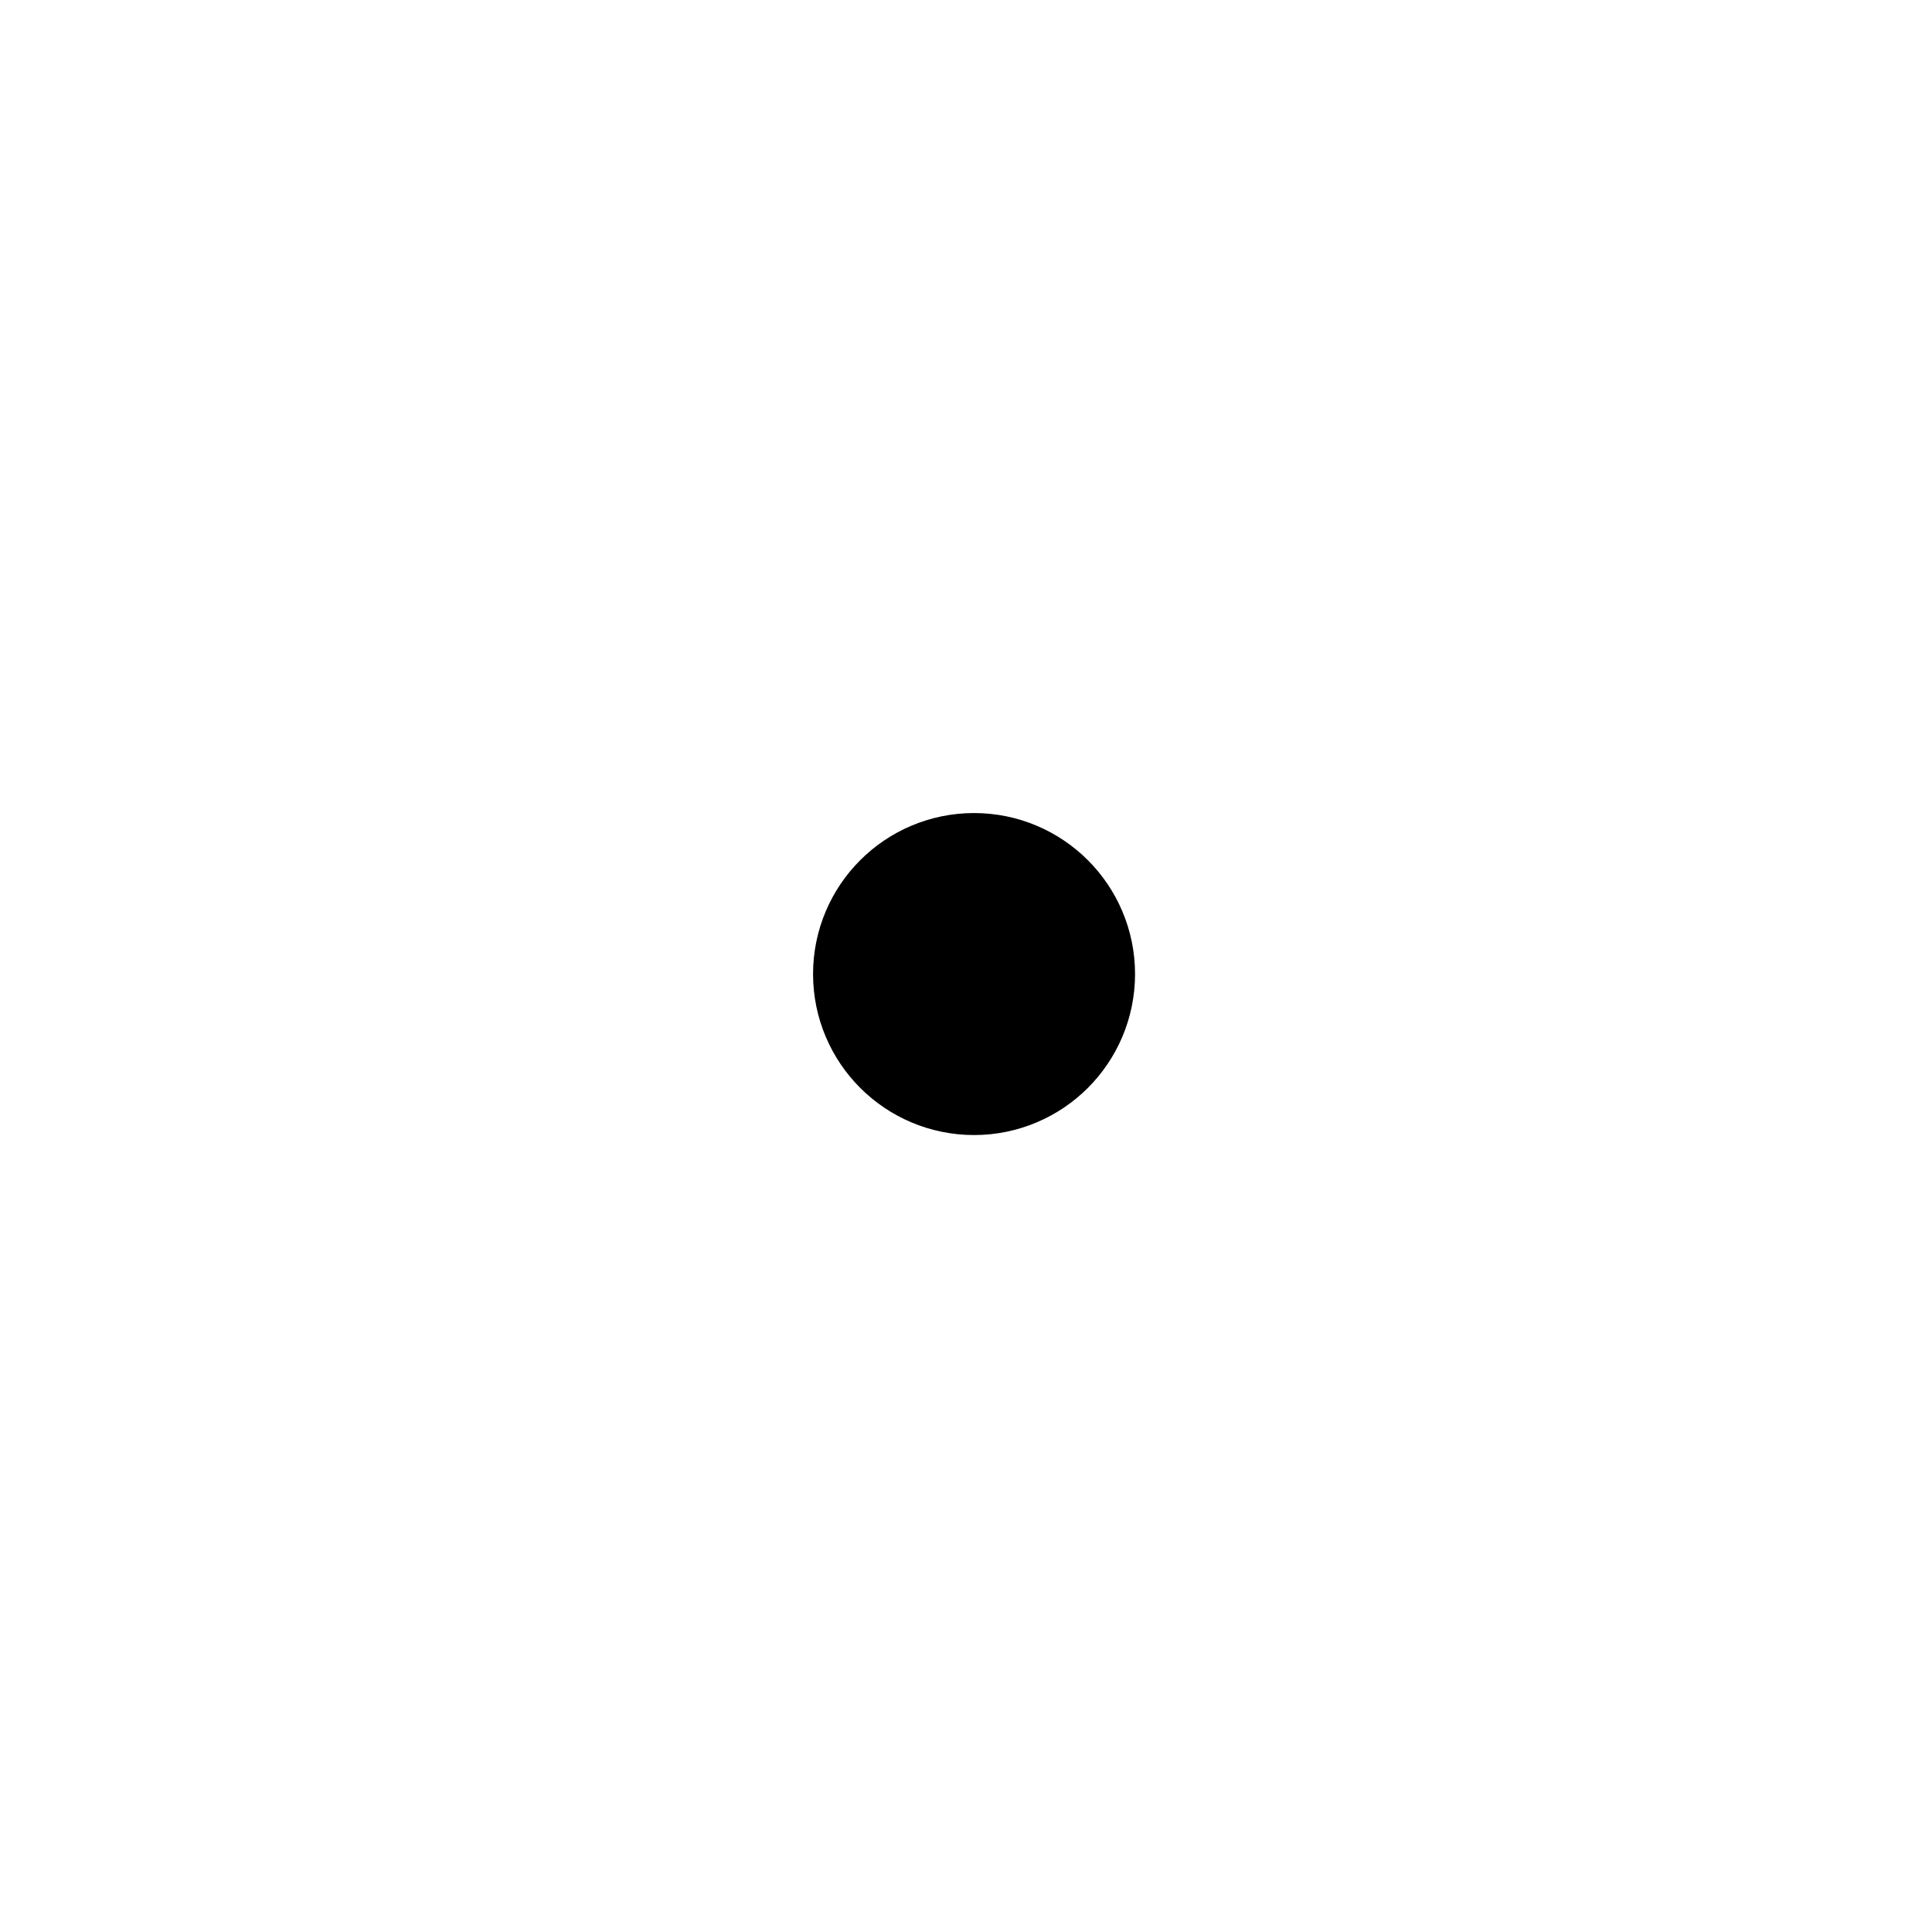
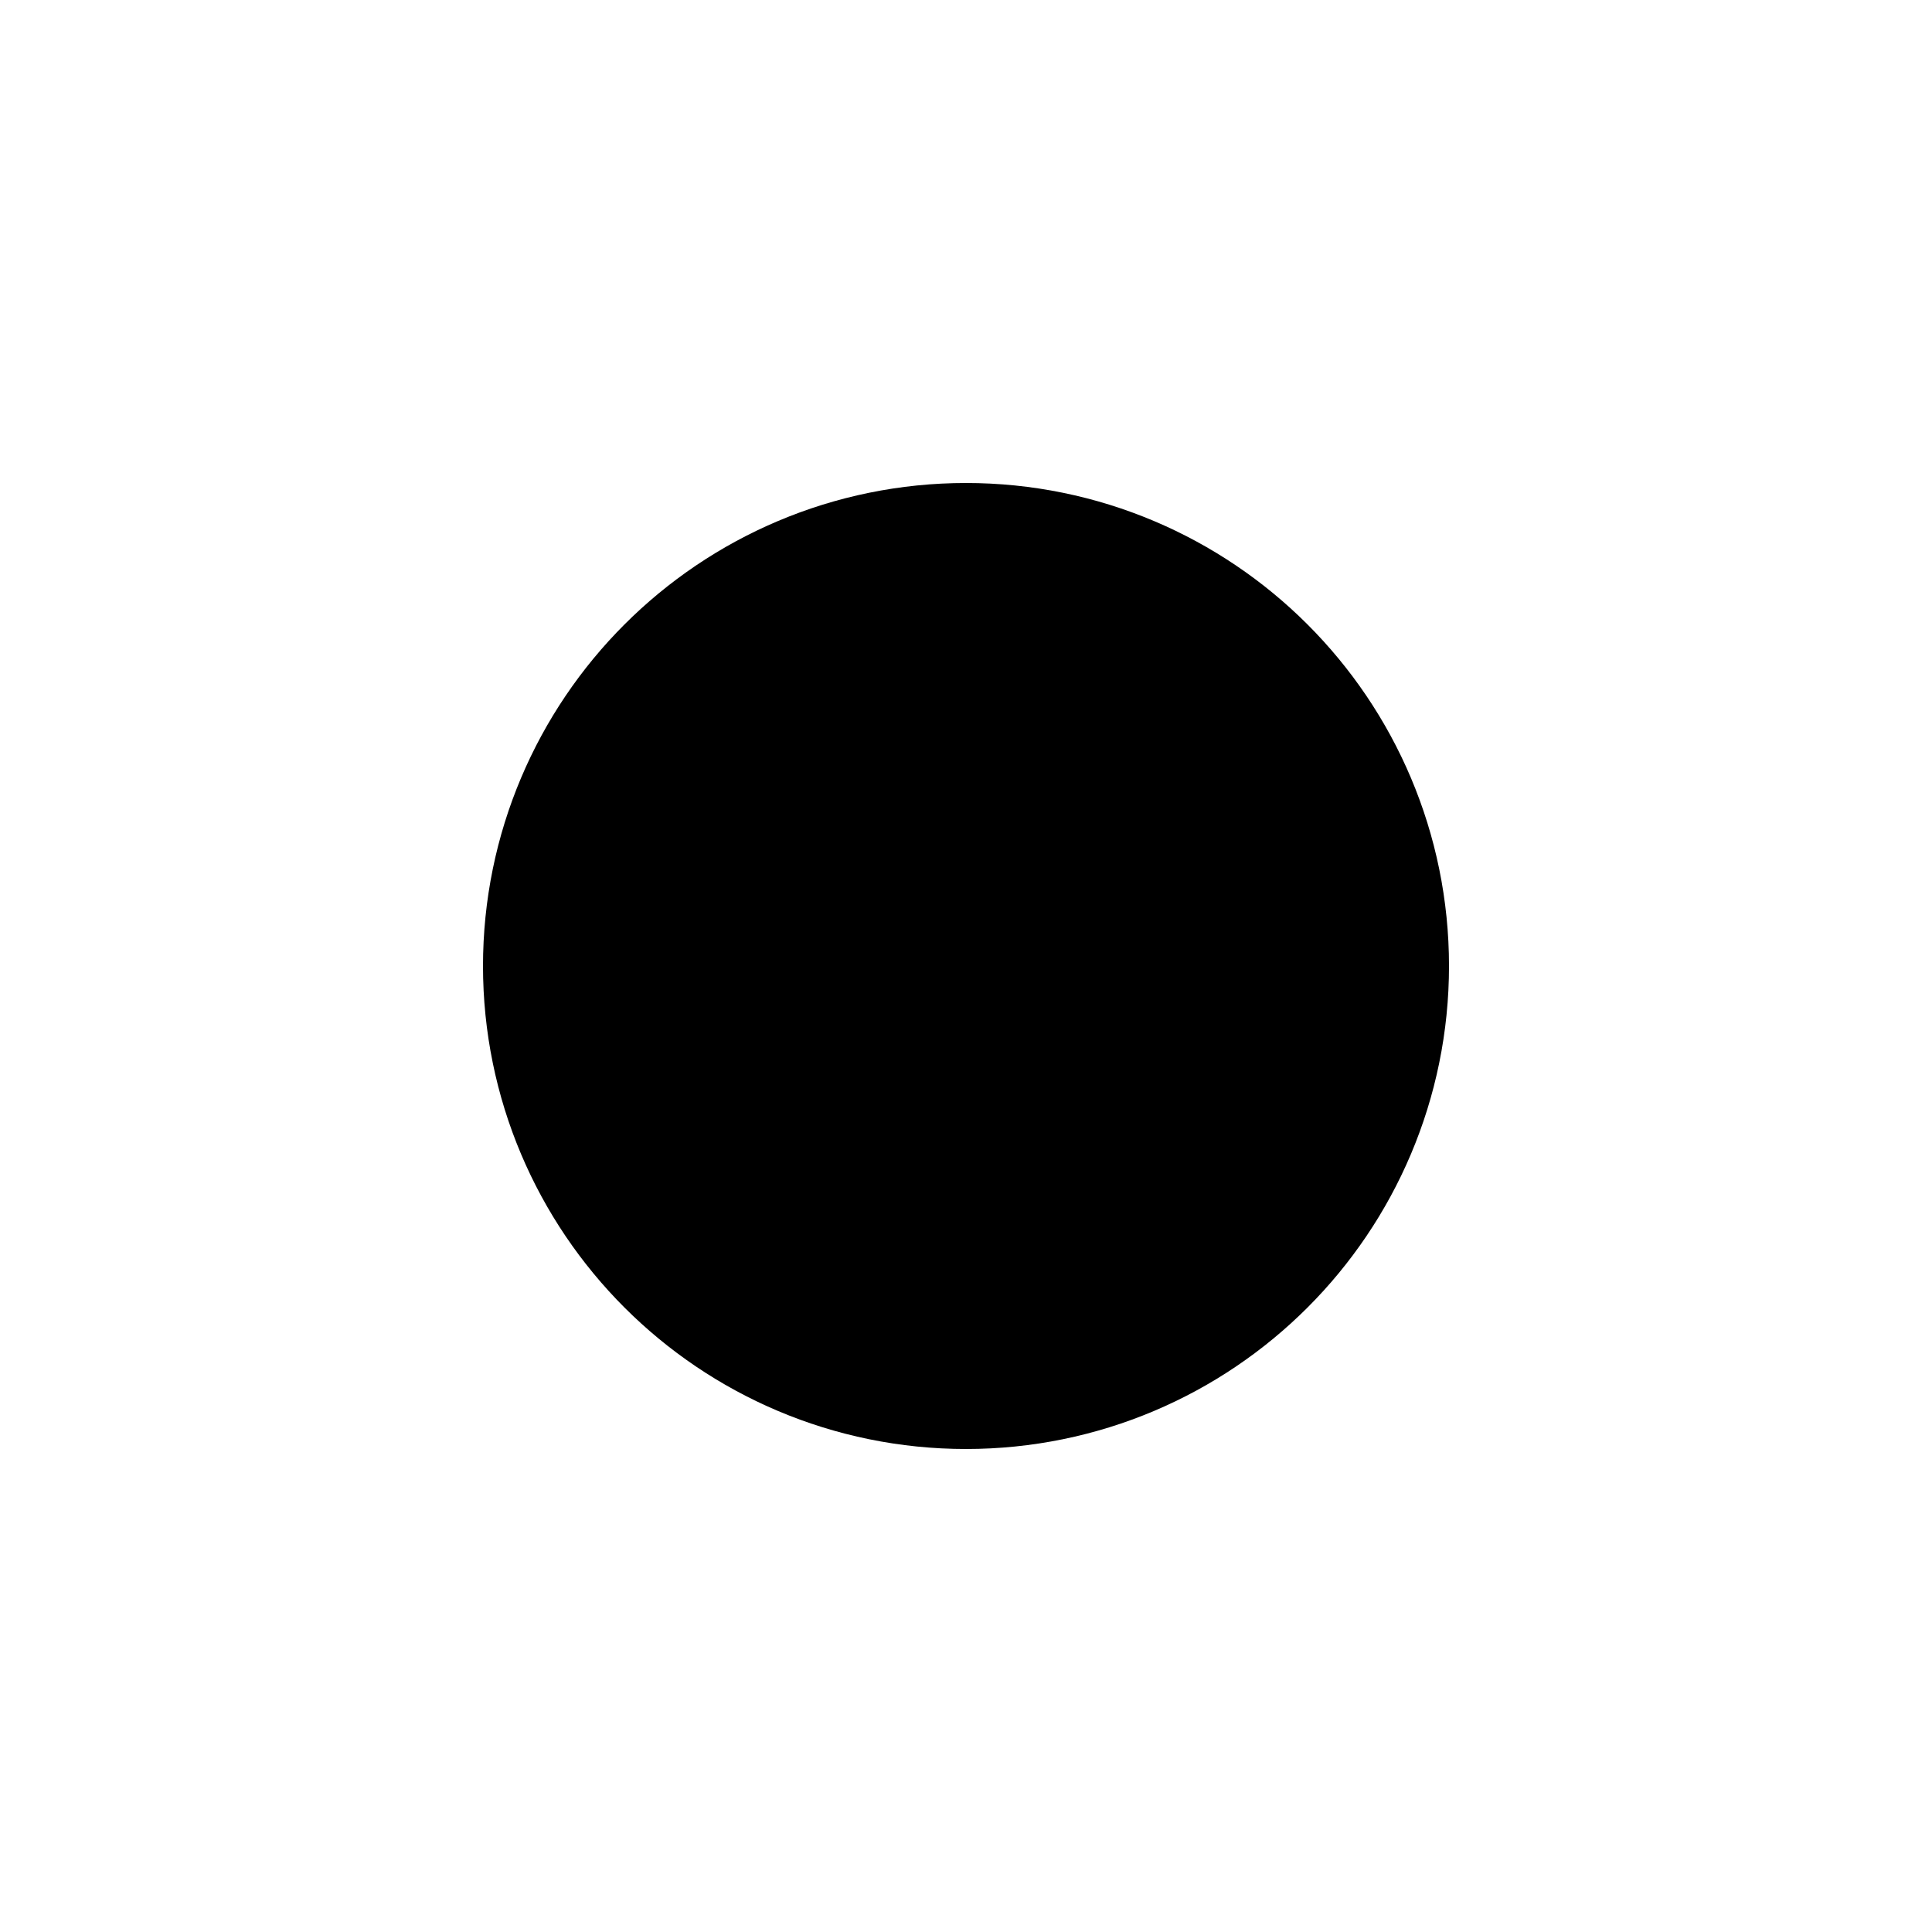
- <svg xmlns="http://www.w3.org/2000/svg" width="16" height="16" viewBox="0 0 24 24" fill="none" stroke="currentColor" stroke-width="2" stroke-linecap="round" stroke-linejoin="round" class="lucide lucide-dot">
-   <circle cx="12.1" cy="12.1" r="1" />
+ <svg xmlns="http://www.w3.org/2000/svg" width="16" height="16" viewBox="0 0 8 8" fill="none" stroke="currentColor" stroke-width="2" stroke-linecap="round" stroke-linejoin="round" class="lucide lucide-dot">
+   <circle cx="4" cy="4" r="1" />
</svg>
